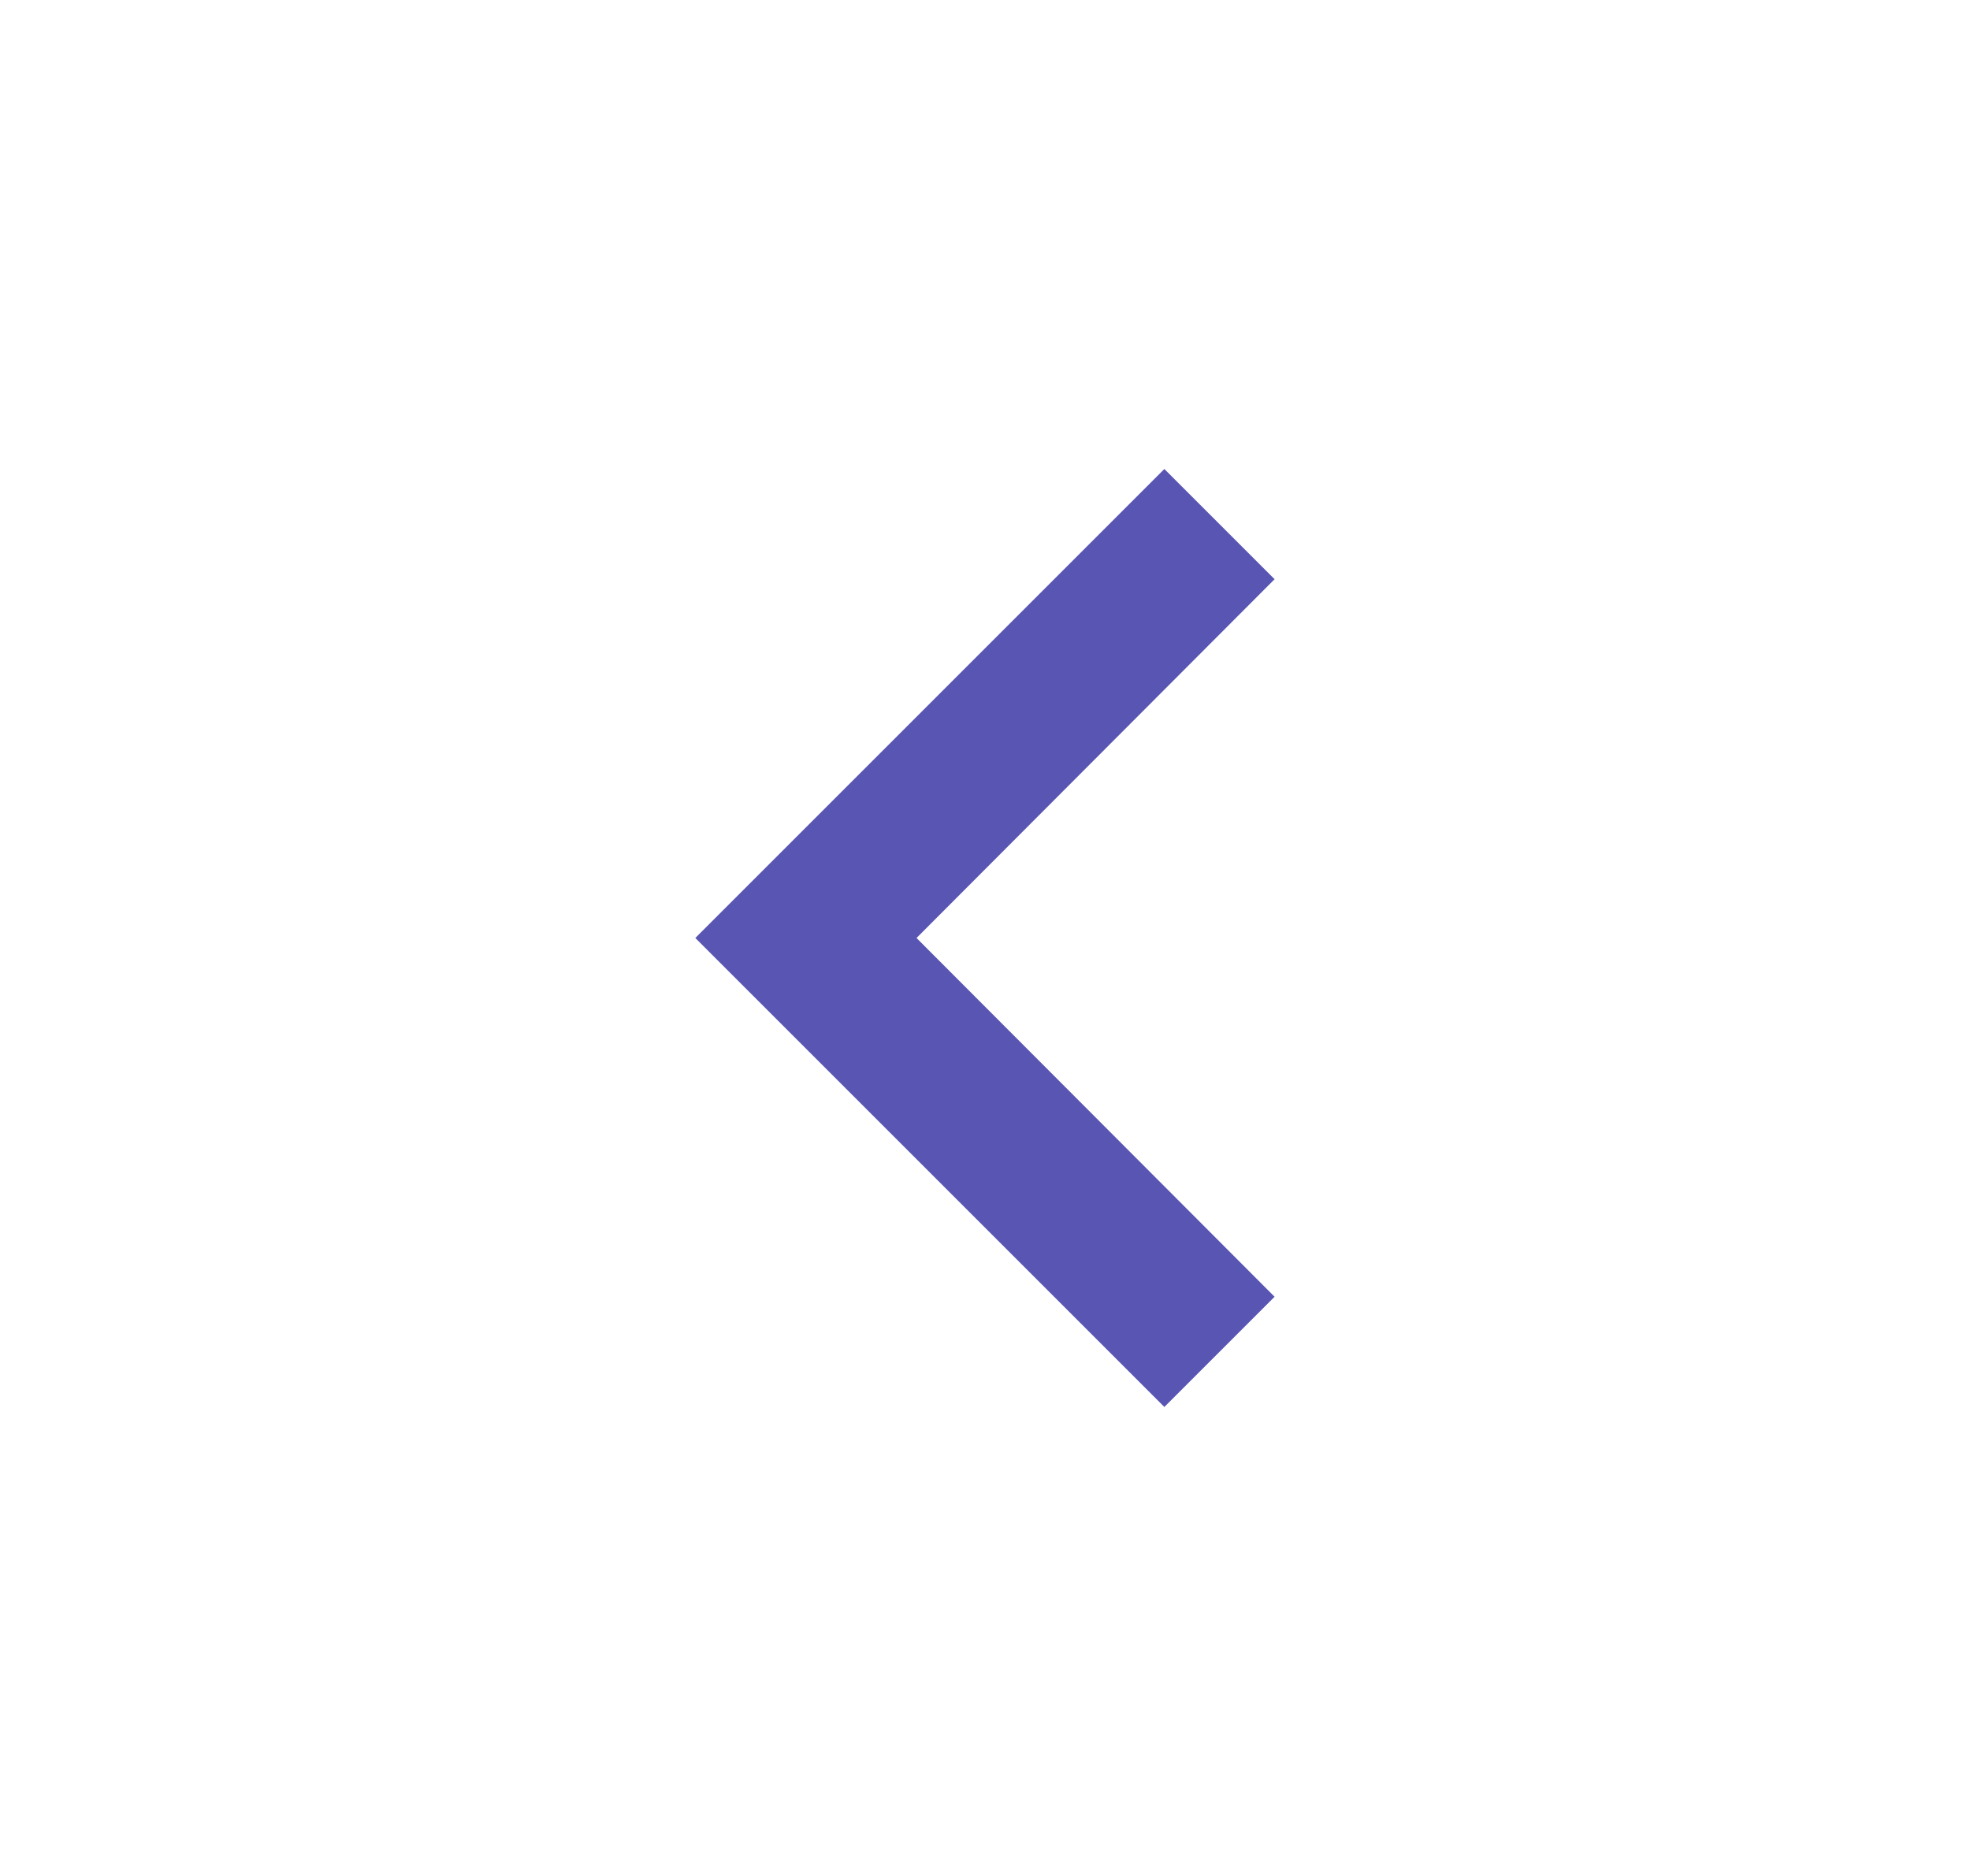
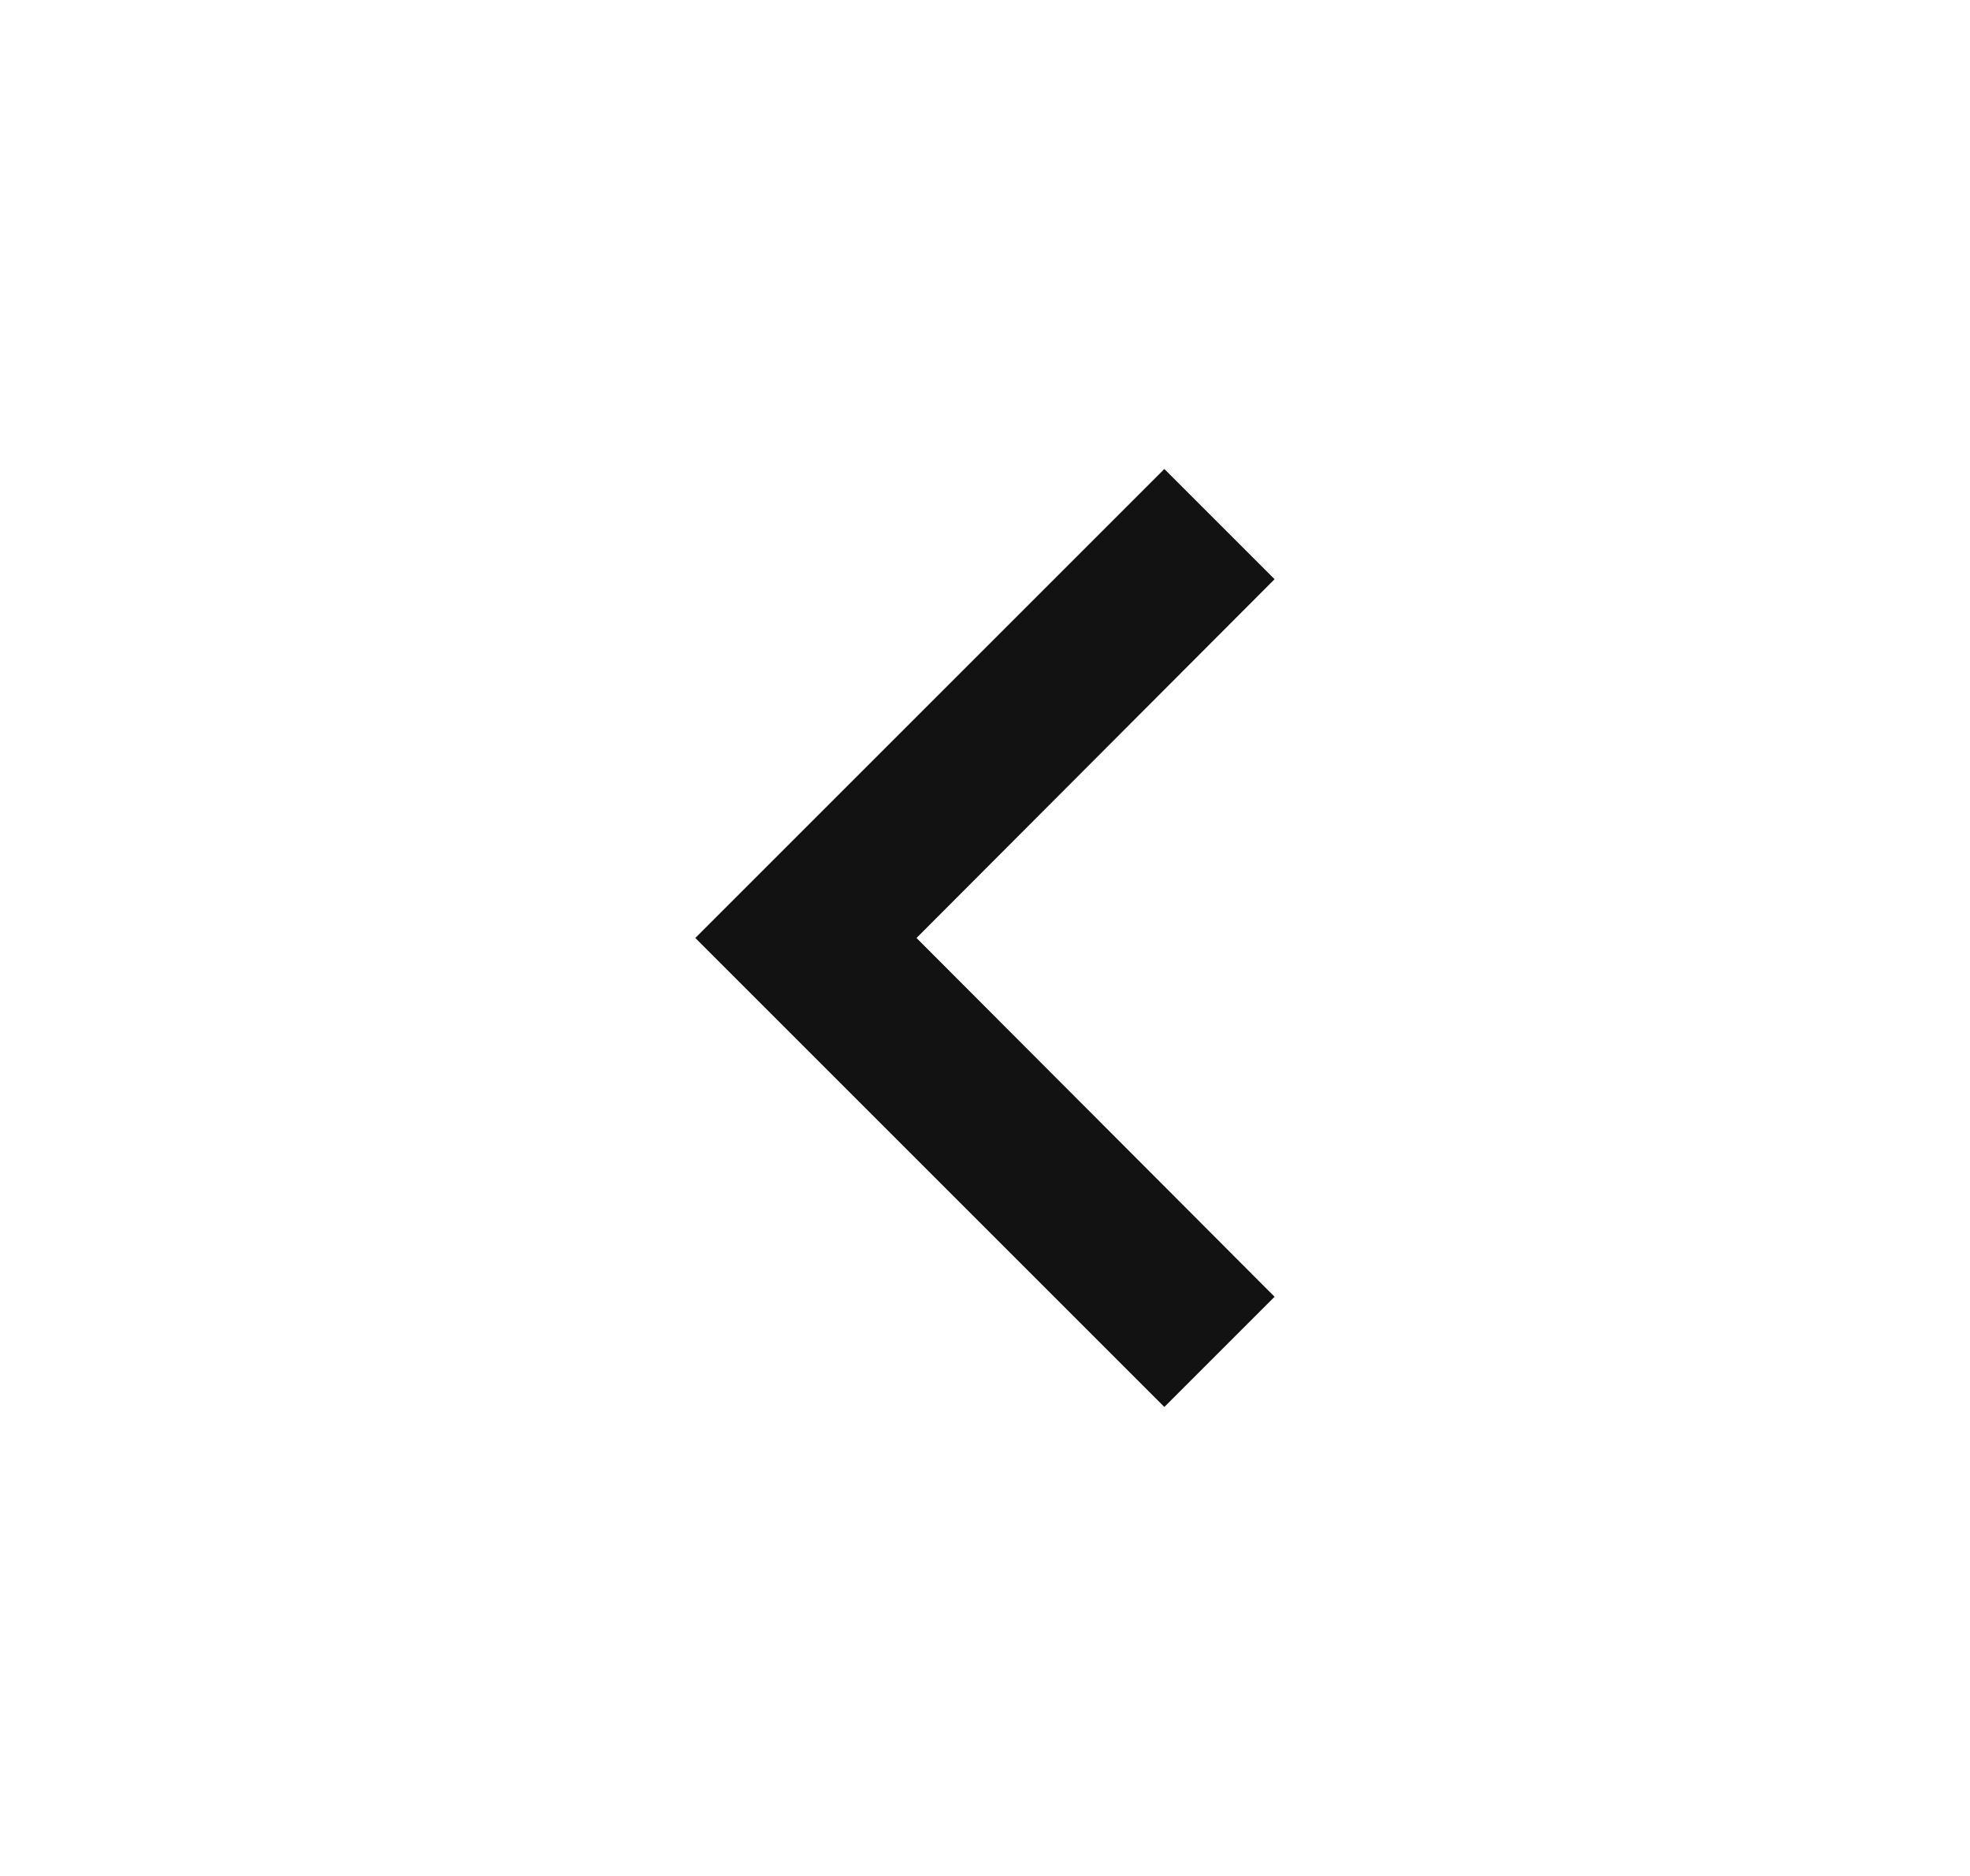
<svg xmlns="http://www.w3.org/2000/svg" width="21" height="20" viewBox="0 0 21 20" fill="none">
-   <path d="M13.587 6.175L12.412 5L7.412 10L12.412 15L13.587 13.825L9.77 10L13.587 6.175Z" fill="#5955B3" />
+   <path d="M13.587 6.175L12.412 5L7.412 10L12.412 15L13.587 13.825L9.77 10L13.587 6.175Z" fill="#121212" />
</svg>
